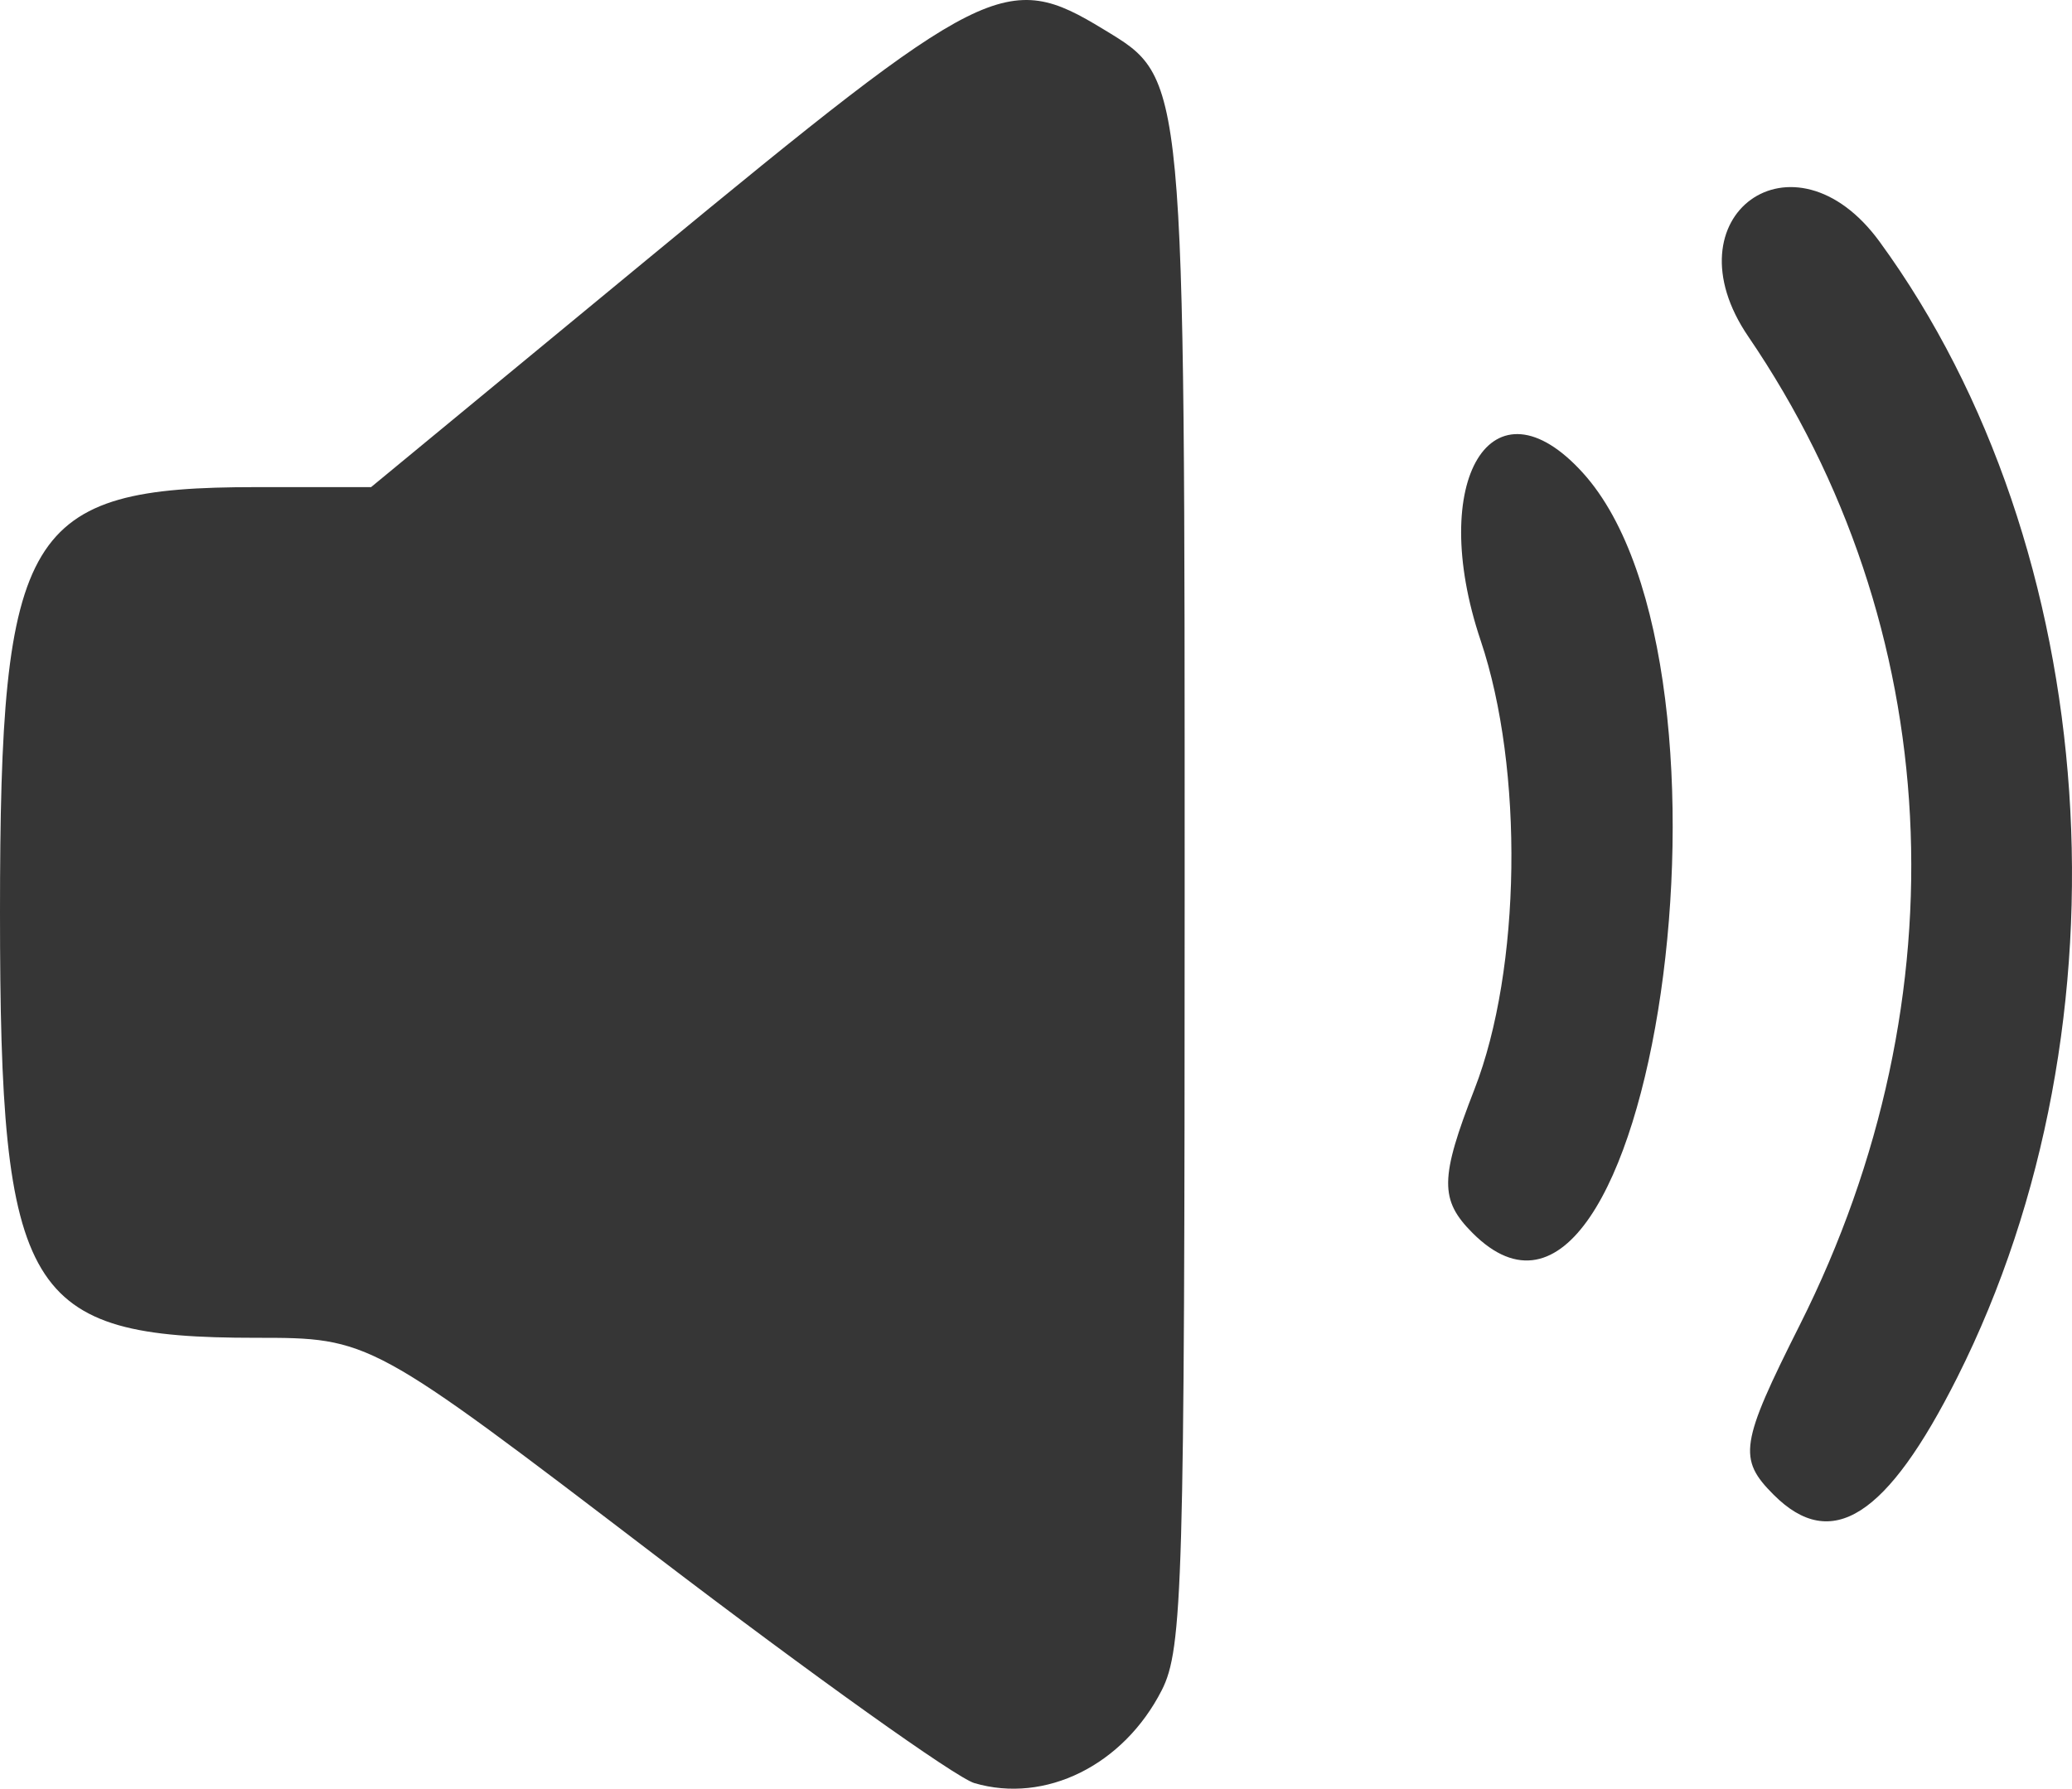
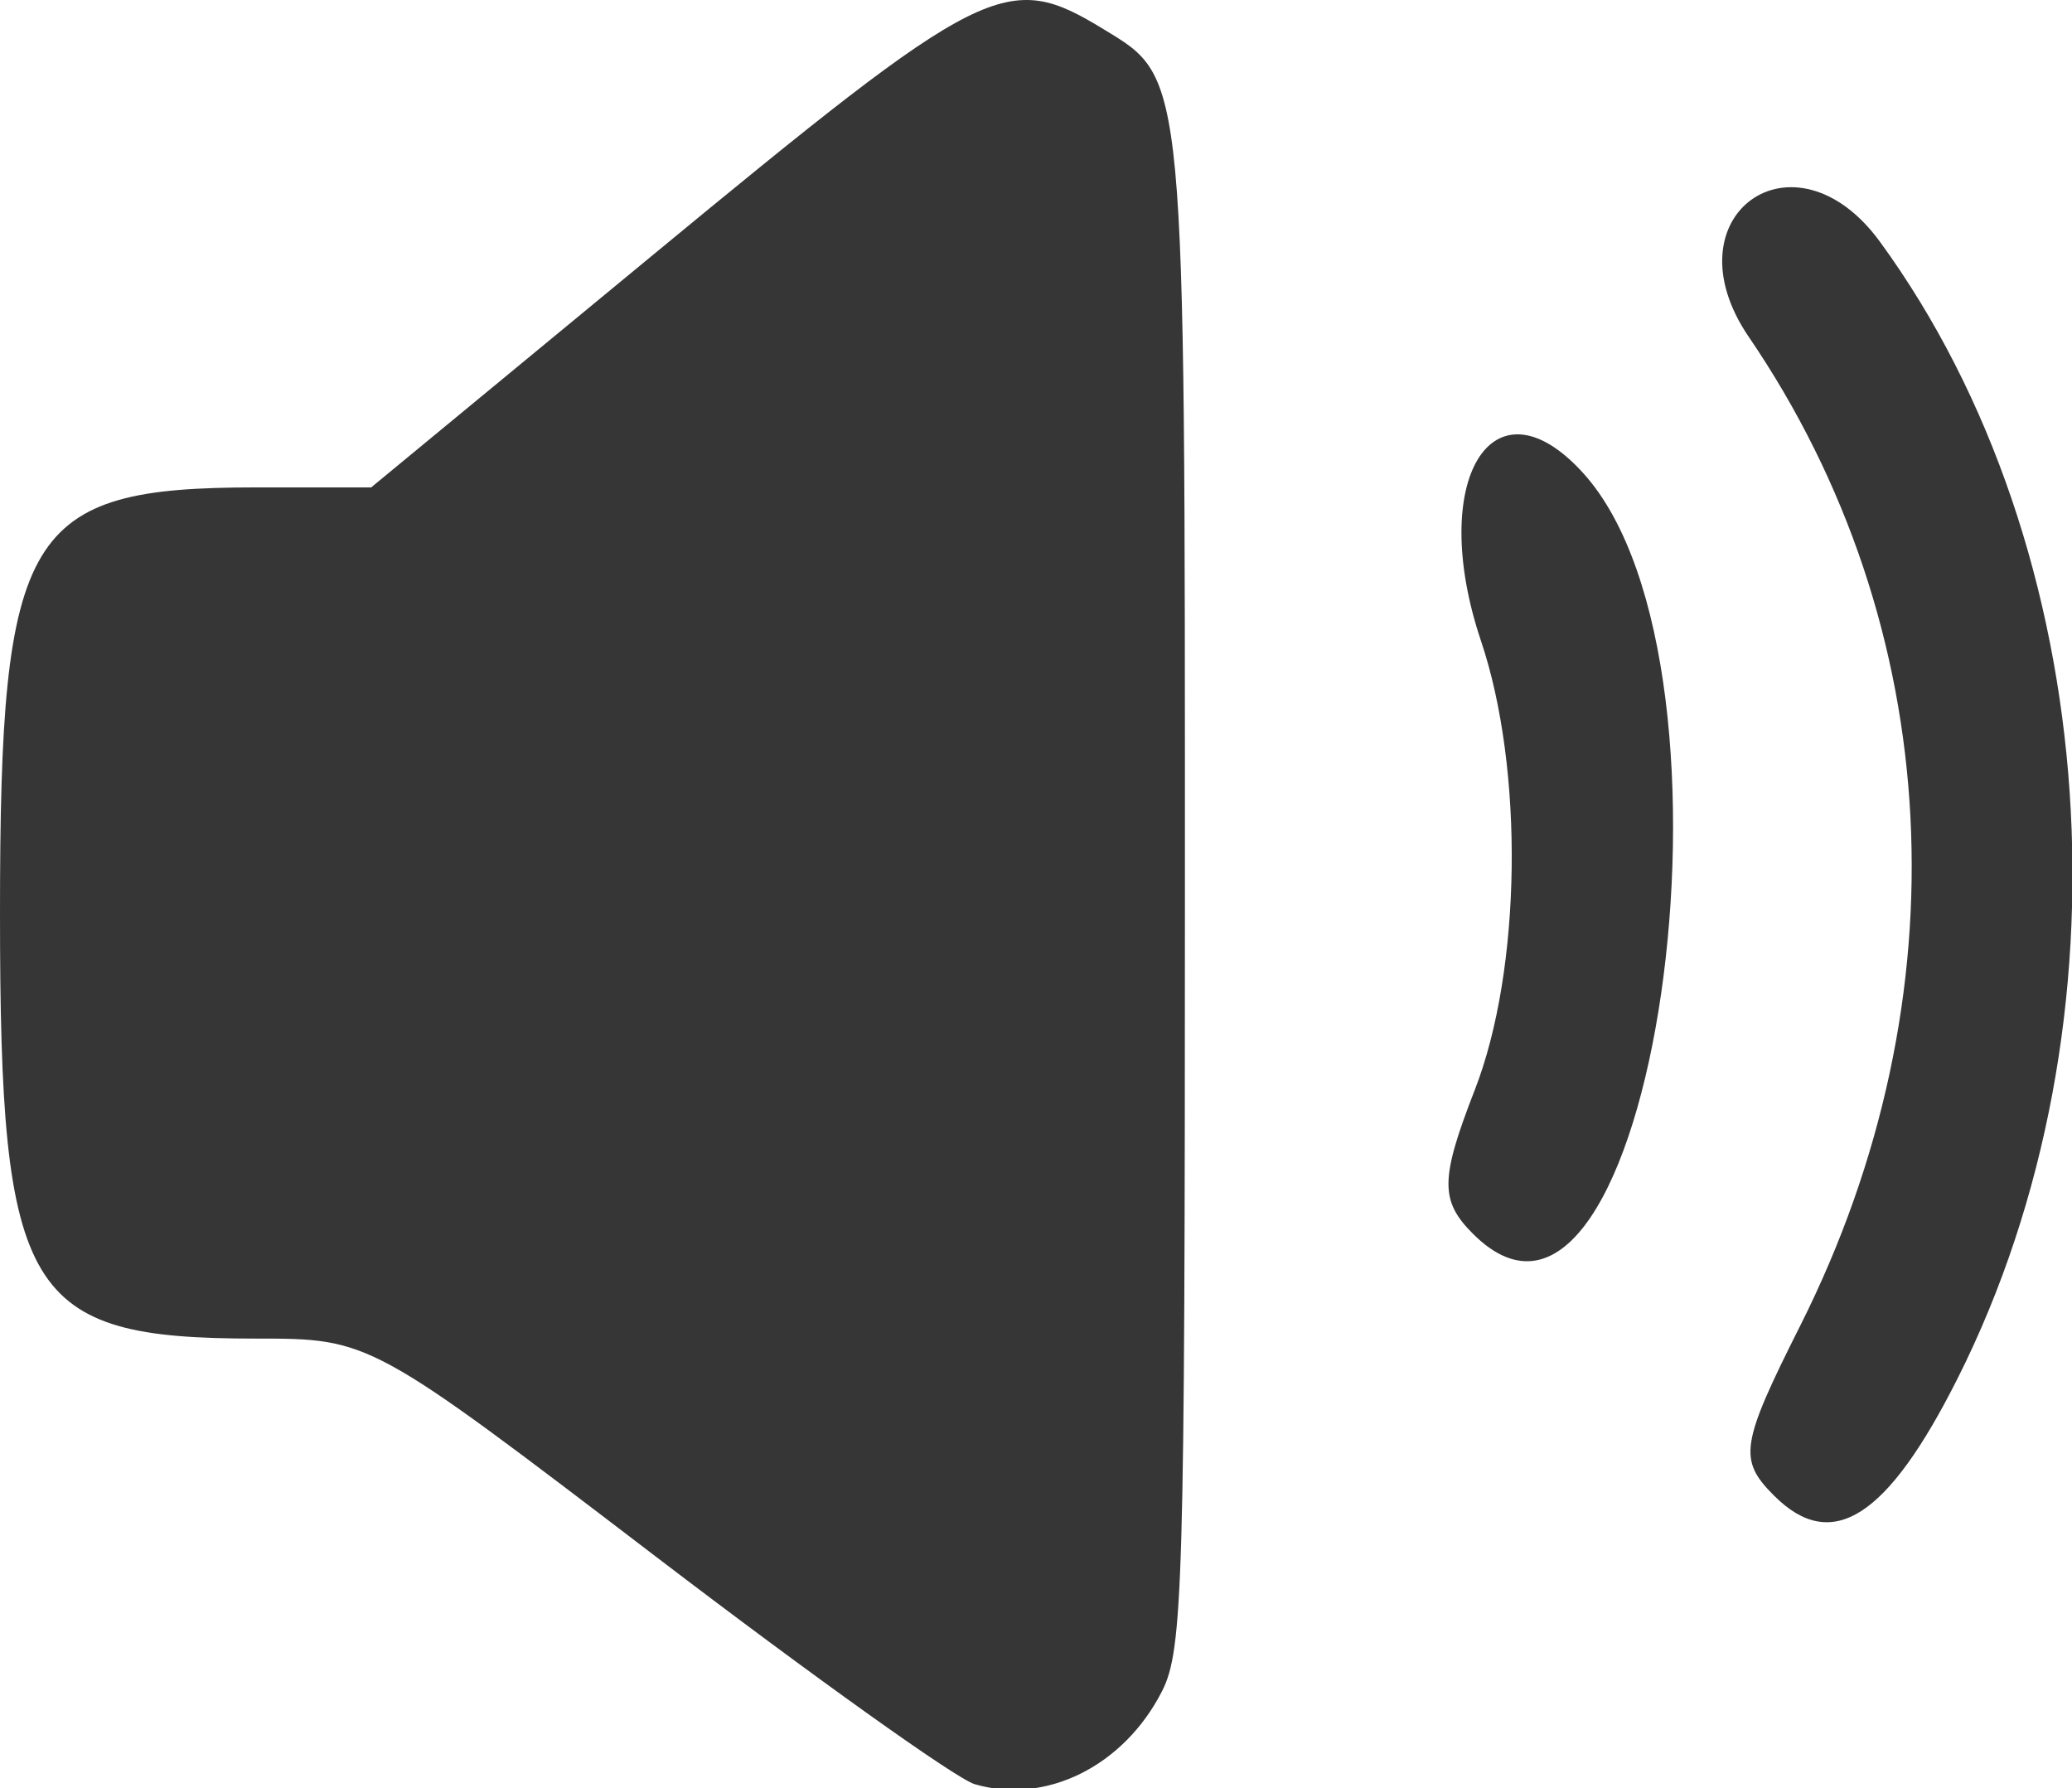
- <svg xmlns="http://www.w3.org/2000/svg" version="1.1" id="svg1" viewBox="0 0 211.047 182.23" width="211.047" height="182.23">
+ <svg xmlns="http://www.w3.org/2000/svg" version="1.1" id="svg1" viewBox="0 0 211 182" width="211" height="182">
  <defs id="defs1" />
  <g id="g1" transform="translate(-38,-42.37445)">
    <path style="fill:#363636" d="m 137.246,224.034 c -1.881,-0.553 -16.498,-10.986 -32.482,-23.186 -29.061,-22.181 -29.061,-22.181 -40.716,-22.181 -23.463,0 -26.048,-4.302 -26.048,-43.333 0,-39.05 2.579,-43.333 26.096,-43.333 H 75.797 L 104.232,68.545 c 34.181,-28.195 36.249,-29.233 46.182,-23.177 8.356,5.094 8.253,4 8.251,88.256 -0.002,70.079 -0.194,76.753 -2.333,80.948 -3.896,7.641 -11.854,11.586 -19.085,9.462 z m 81.421,-29.367 c -3.668,-3.668 -3.433,-5.202 2.658,-17.316 16.818,-33.449 14.85,-71.21 -5.246,-100.684 -8.379,-12.29 4.609,-21.679 13.372,-9.667 22.772,31.217 26.079,79.555 7.915,115.692 -7.155,14.234 -12.815,17.858 -18.698,11.974 z m -30.667,-26.667 c -3.374,-3.374 -3.345,-5.586 0.189,-14.667 4.755,-12.217 5.036,-32.592 0.629,-45.695 -5.5,-16.354 1.171,-27.297 10.415,-17.083 17.942,19.826 6.948,95.625 -11.233,77.444 z" id="path1" />
  </g>
</svg>
